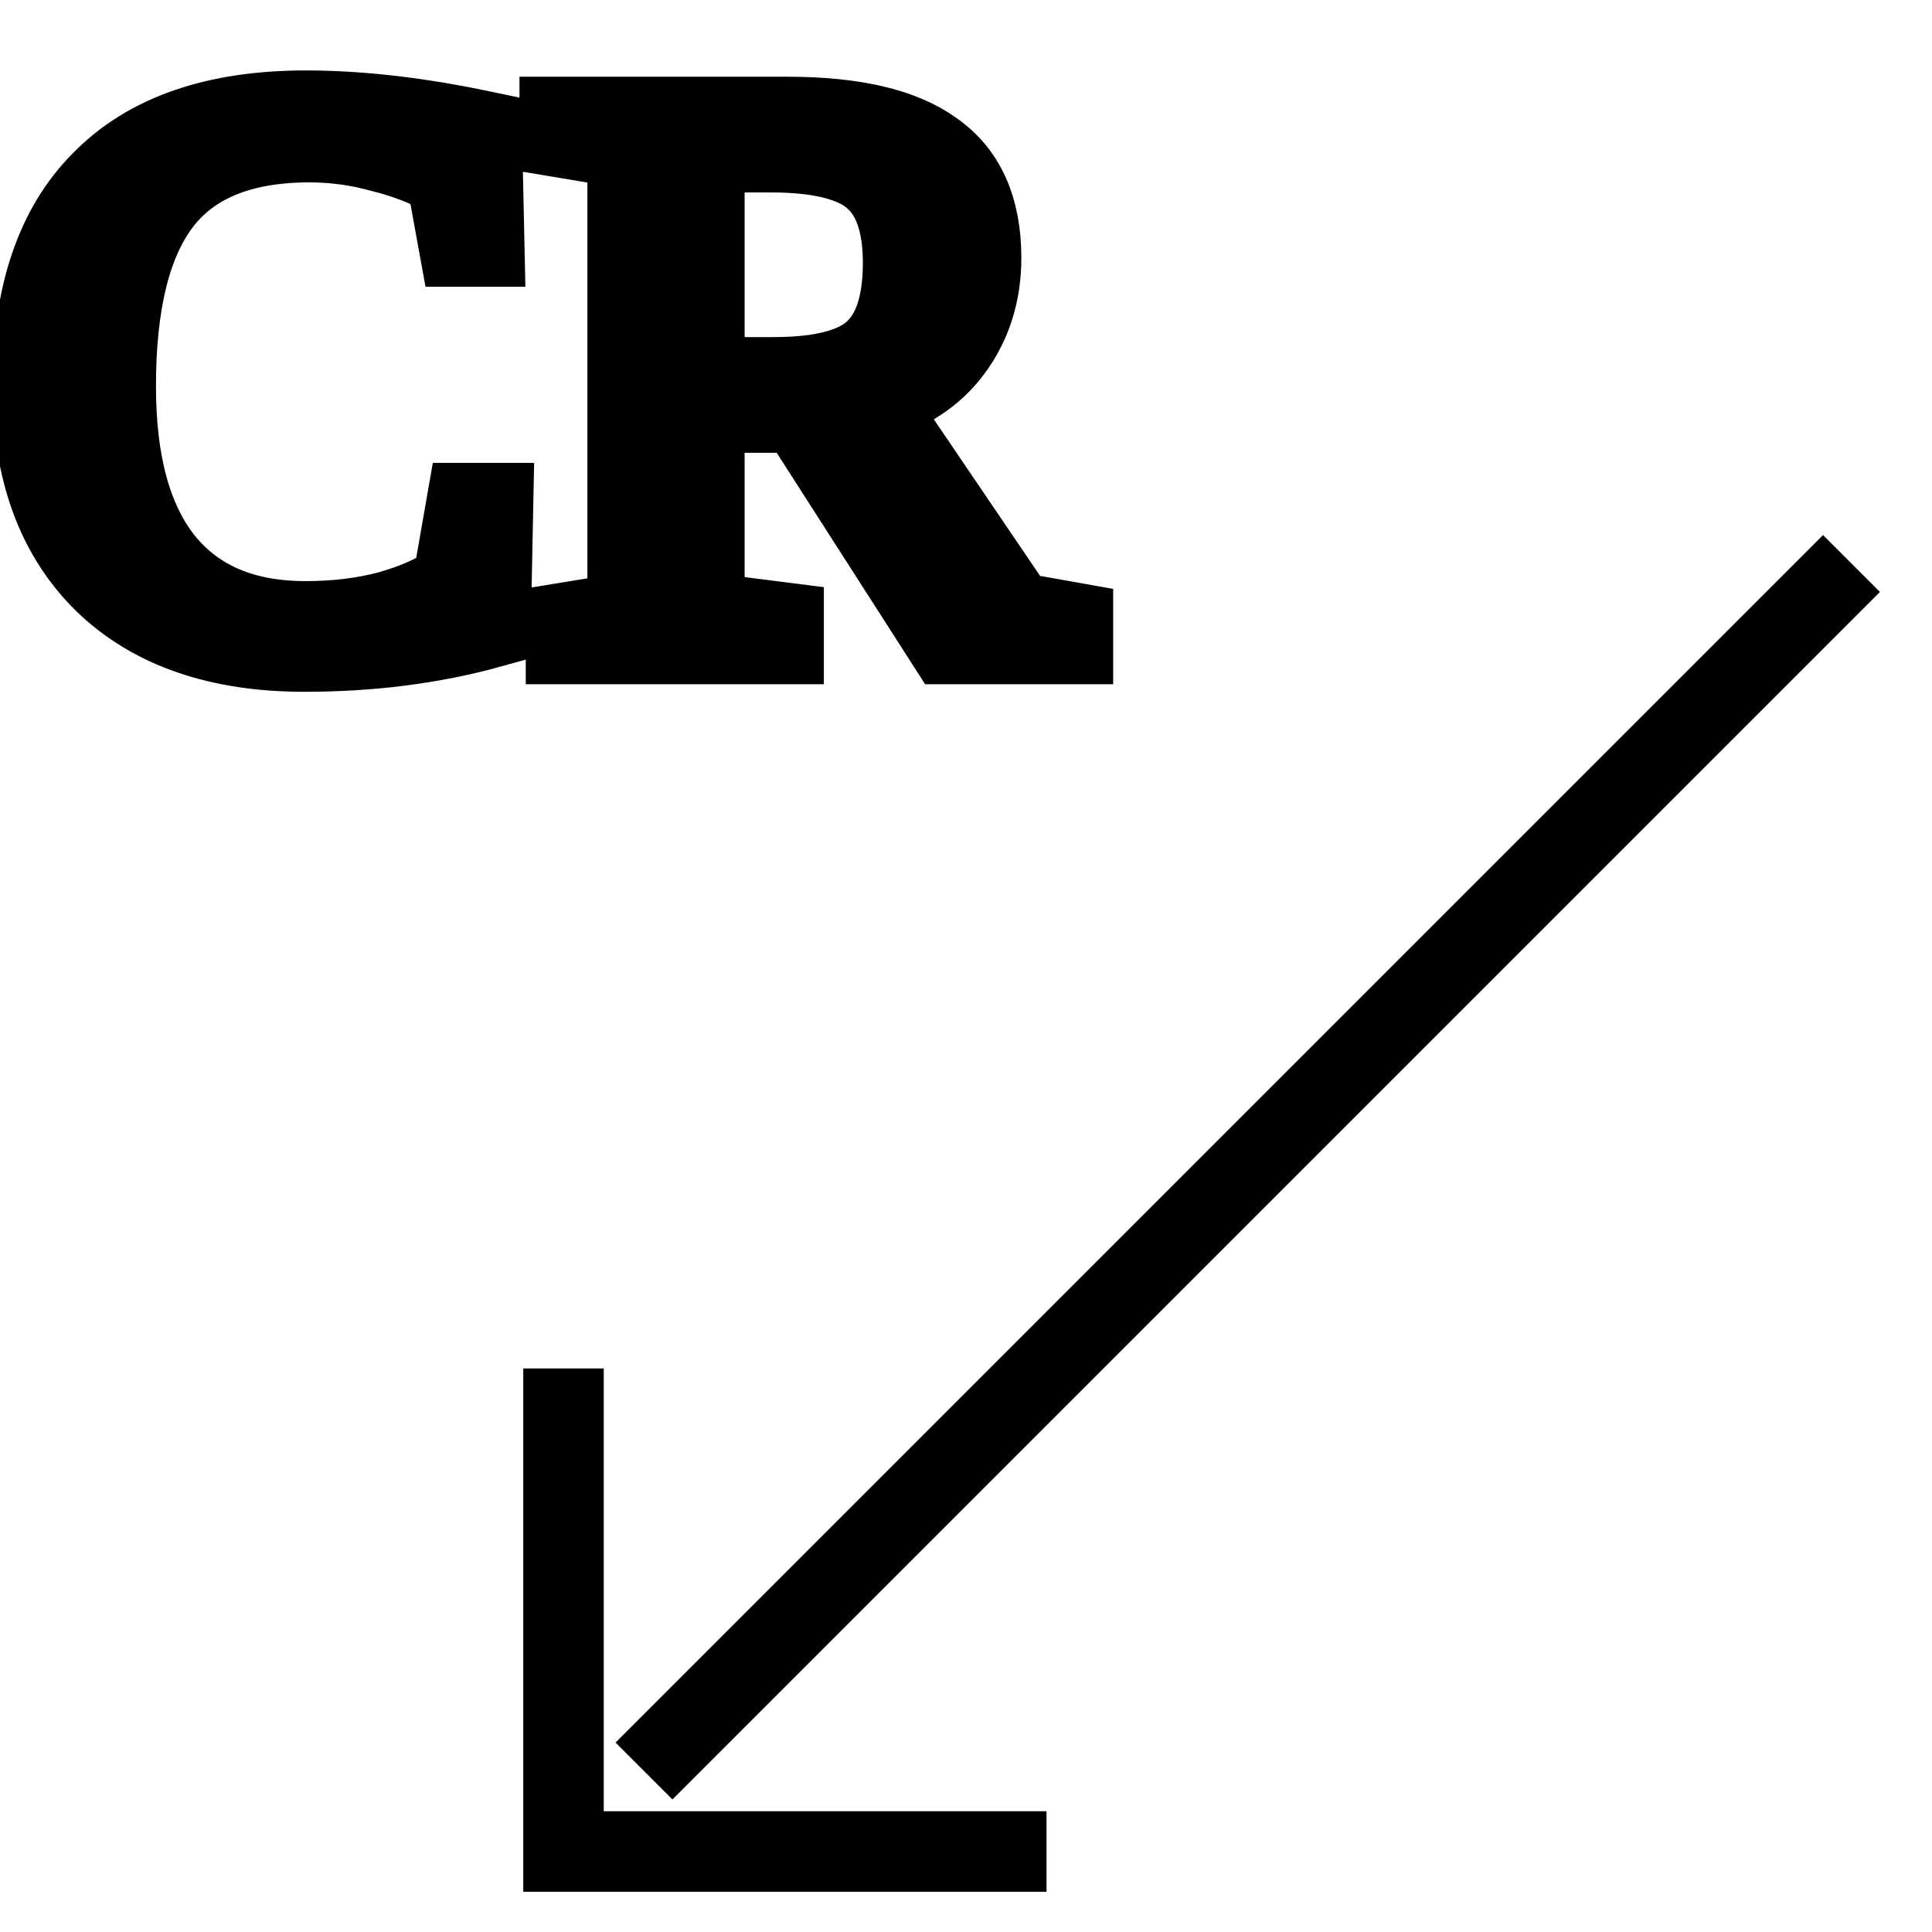
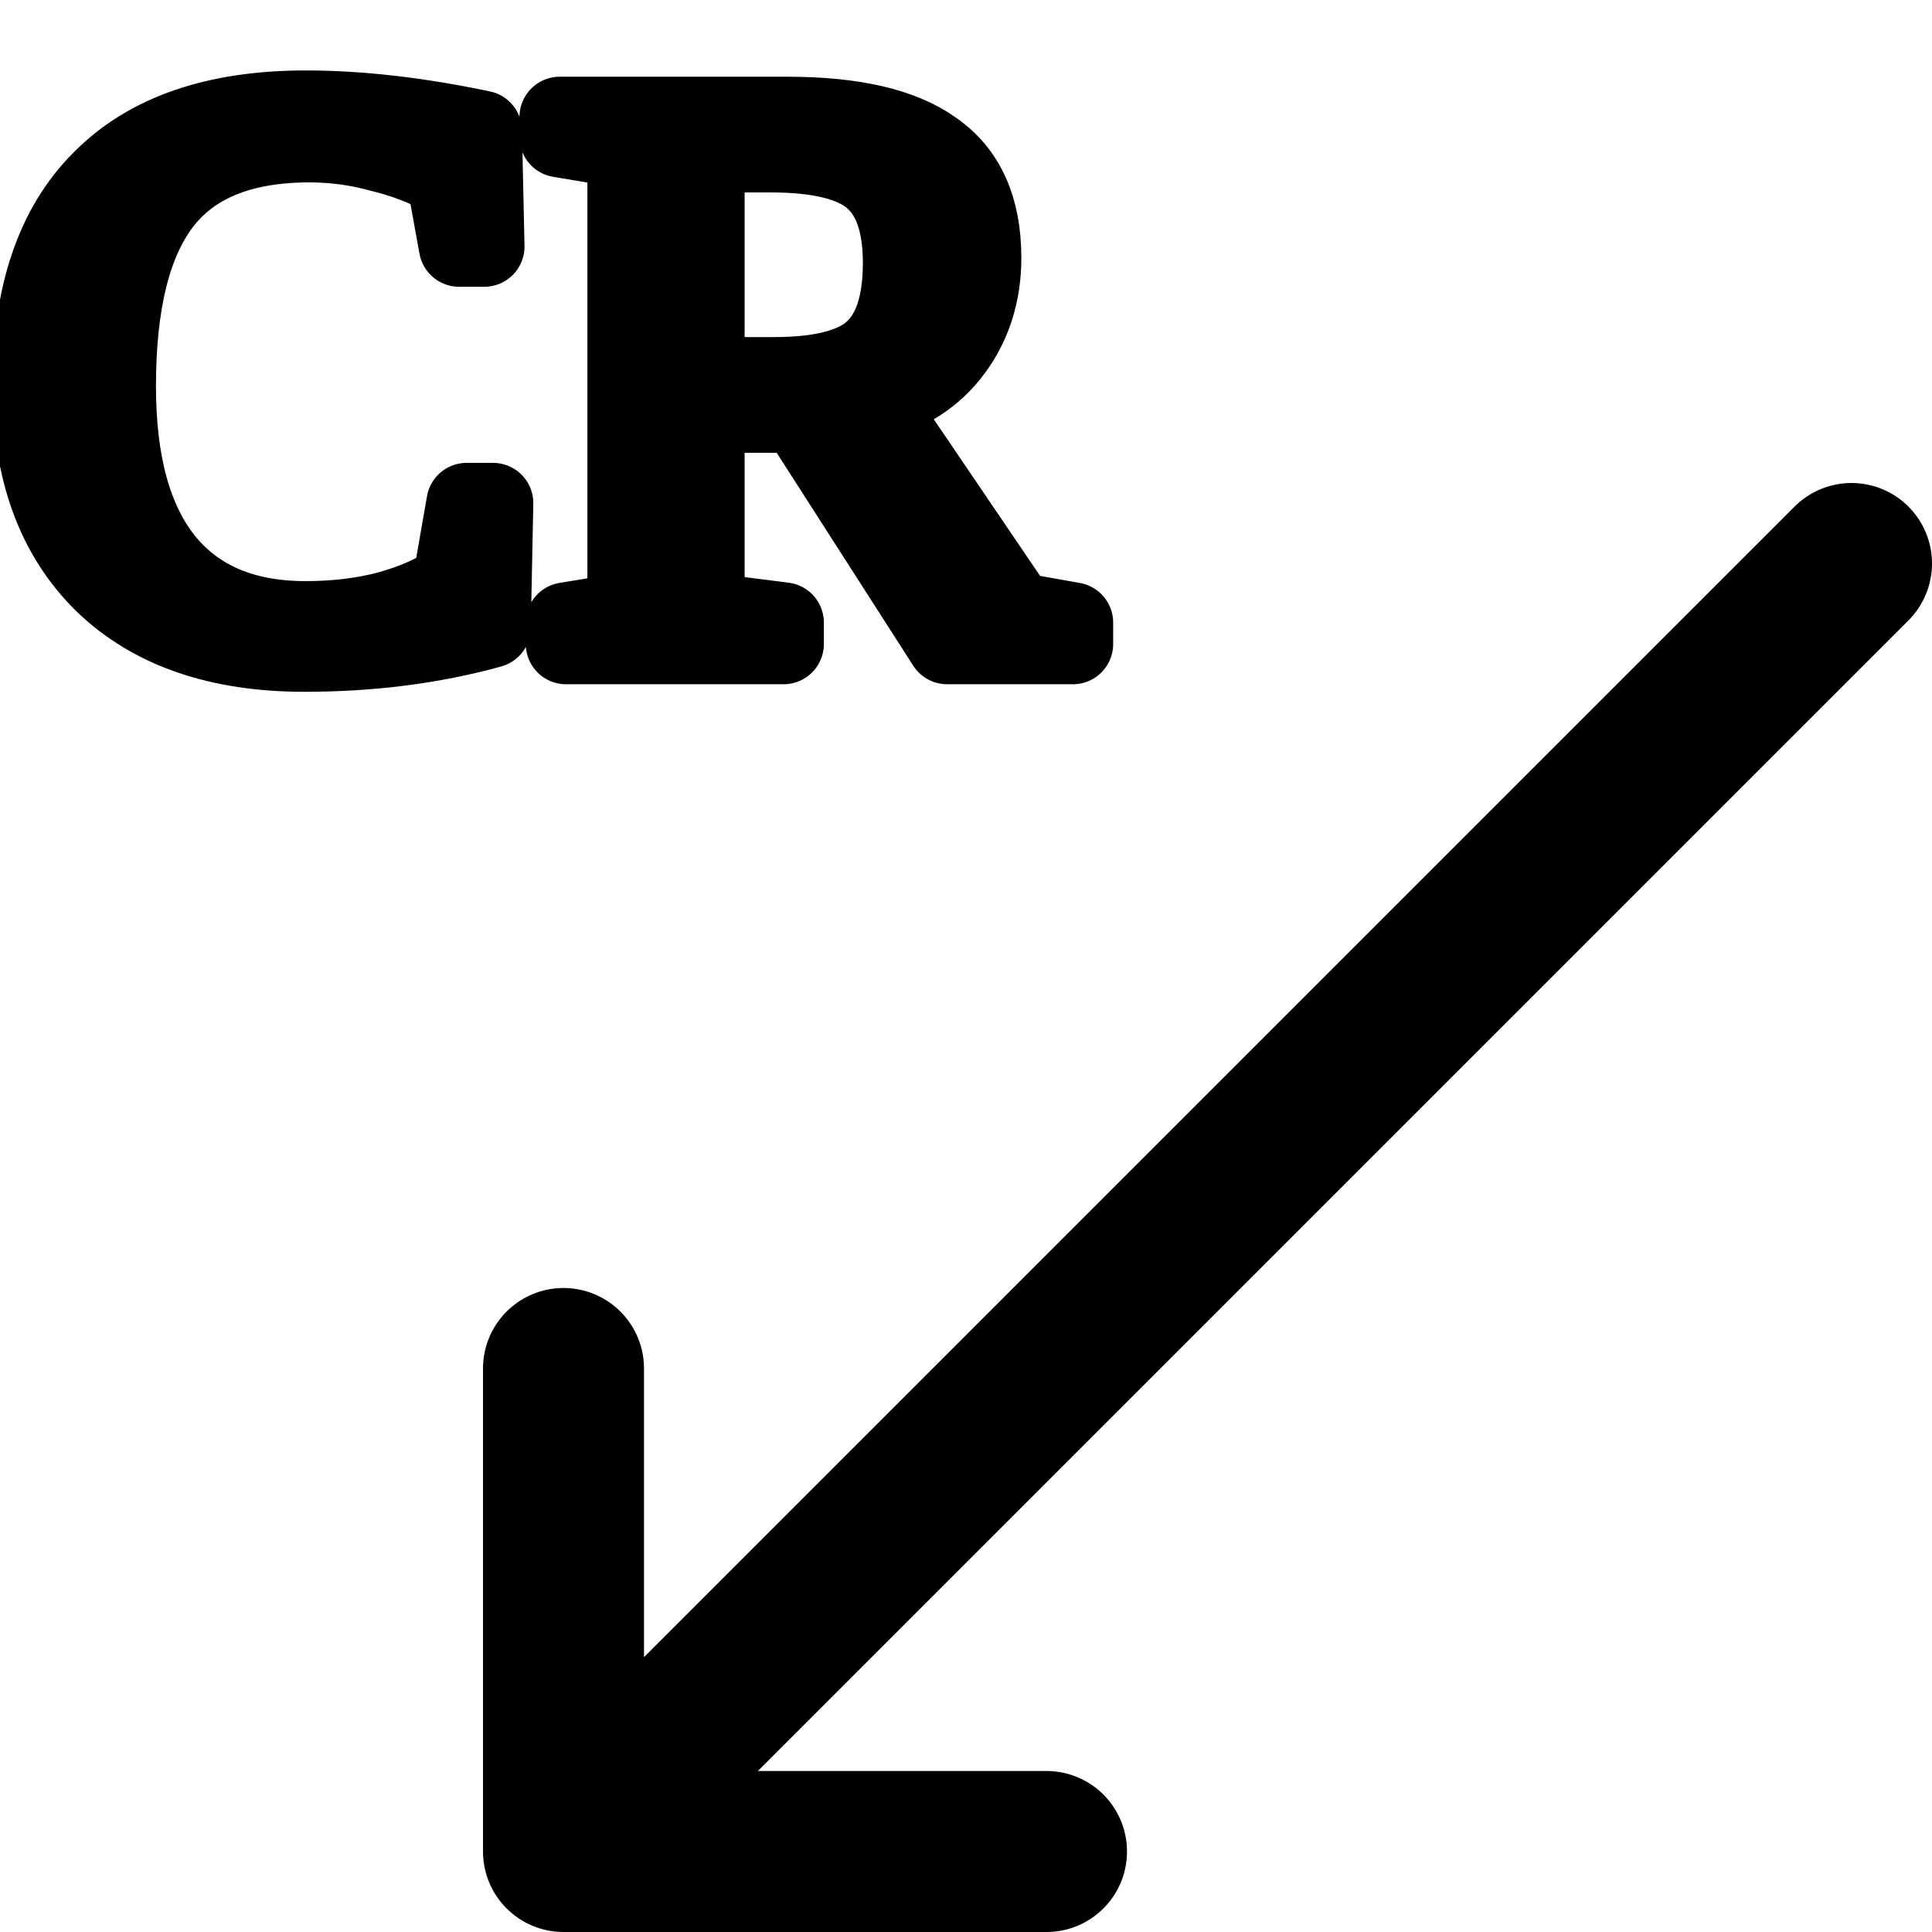
- <svg xmlns="http://www.w3.org/2000/svg" viewBox="0 0 24 24" aria-labelledby="title" width="1em" height="1em" stroke="currentColor" fill="none" strokeWidth="1" strokeLinecap="round" strokeLinejoin="round">
+ <svg xmlns="http://www.w3.org/2000/svg" viewBox="0 0 24 24" aria-labelledby="title" width="1em" height="1em" stroke="currentColor" fill="none" stroke-width="1" stroke-linecap="round" stroke-linejoin="round">
  <text fill="#000000" x="0" y="8" style="font-size: 10px">
    CR
  </text>
-   <path d="M23,7 l-15,15 M7,17 l0,6 6,0" strokeWidth="2" />
+   <path d="M23,7 l-15,15 M7,17 l0,6 6,0" stroke-width="2" />
</svg>
